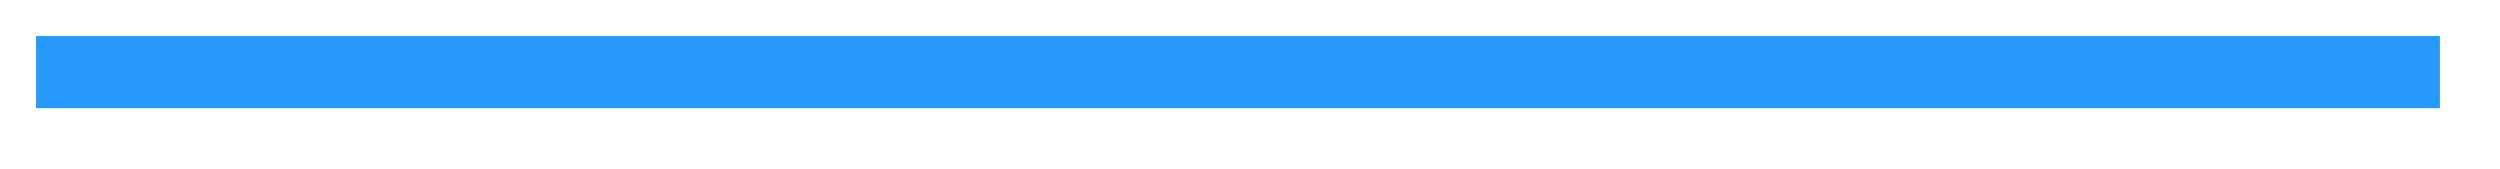
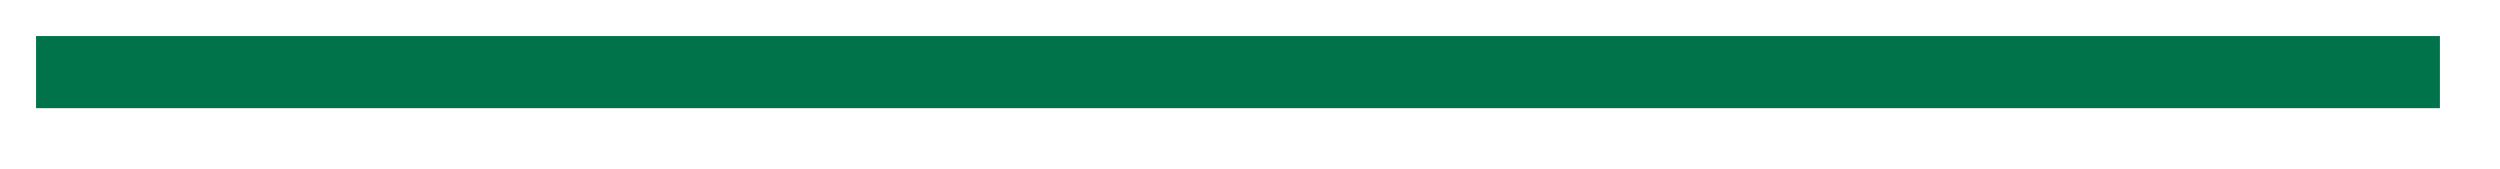
<svg xmlns="http://www.w3.org/2000/svg" version="1.1" width="104px" height="7px">
  <g transform="matrix(1 0 0 1 -203.5 -263.5 )">
-     <path d="M 205 266.5  L 305 266.5  " stroke-width="3" stroke="#2699fb" fill="none" />
+     <path d="M 205 266.5  L 305 266.5  " stroke-width="3" stroke="#00734a" fill="none" />
  </g>
</svg>
